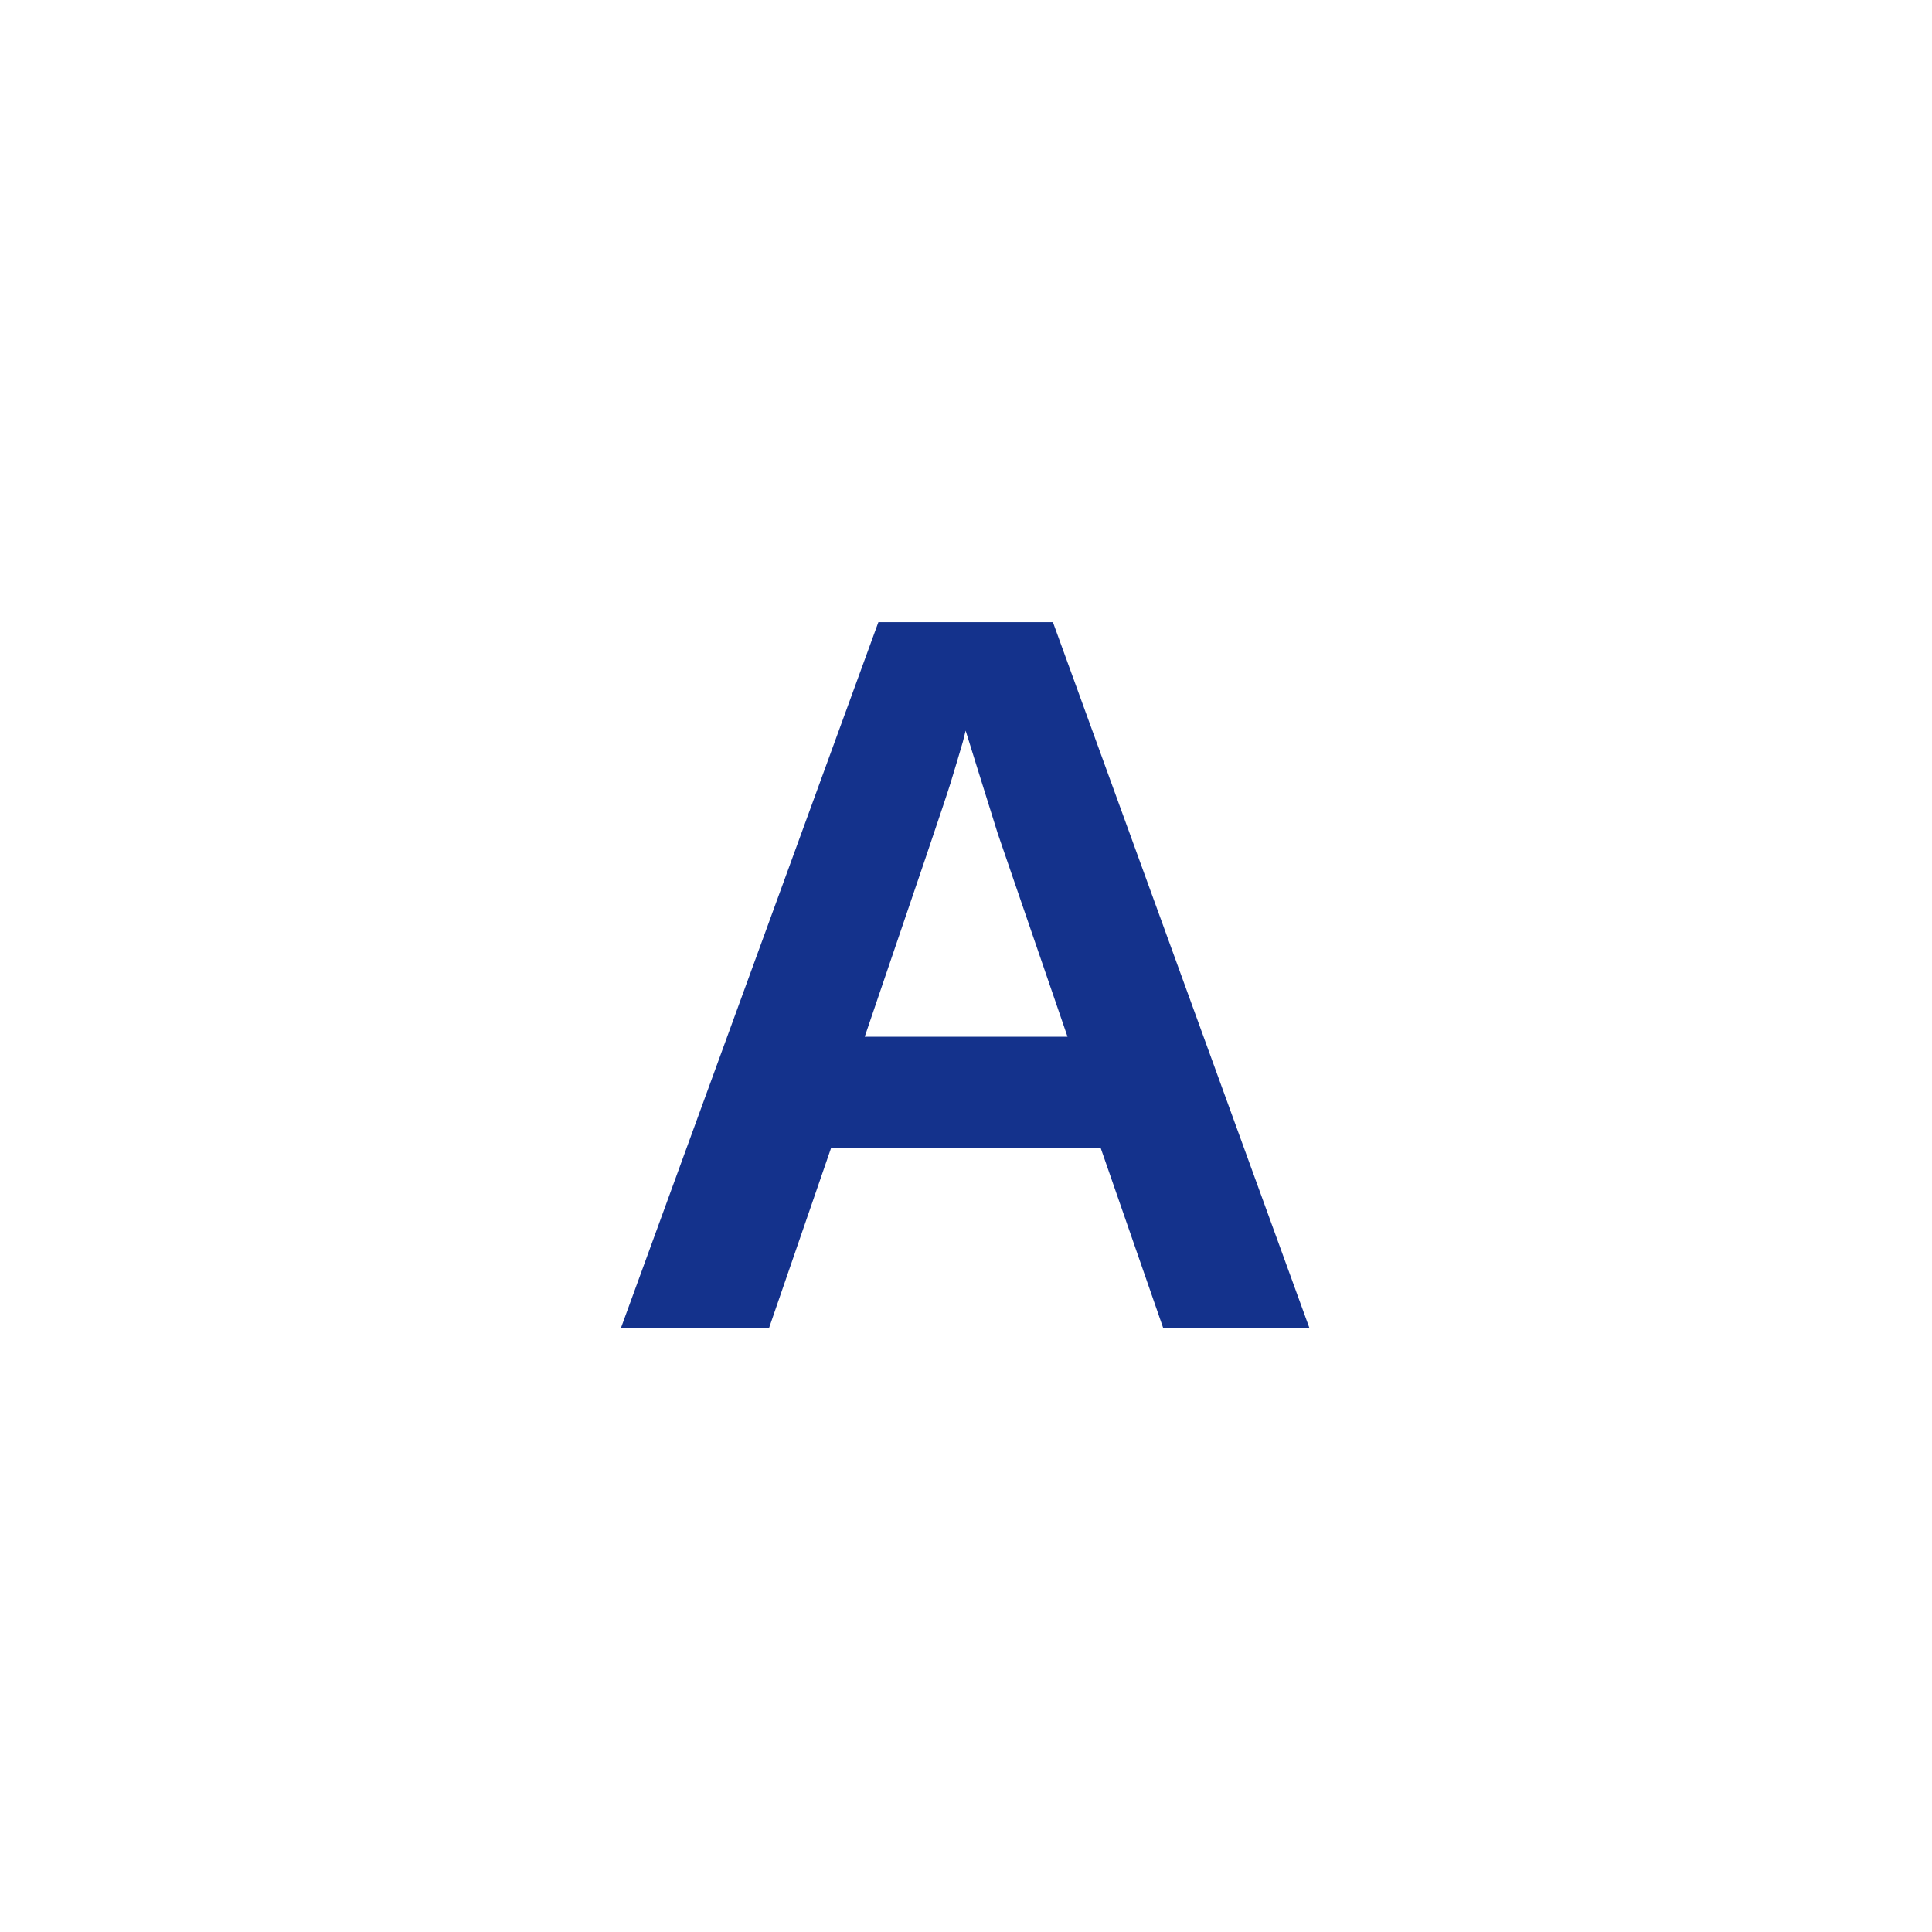
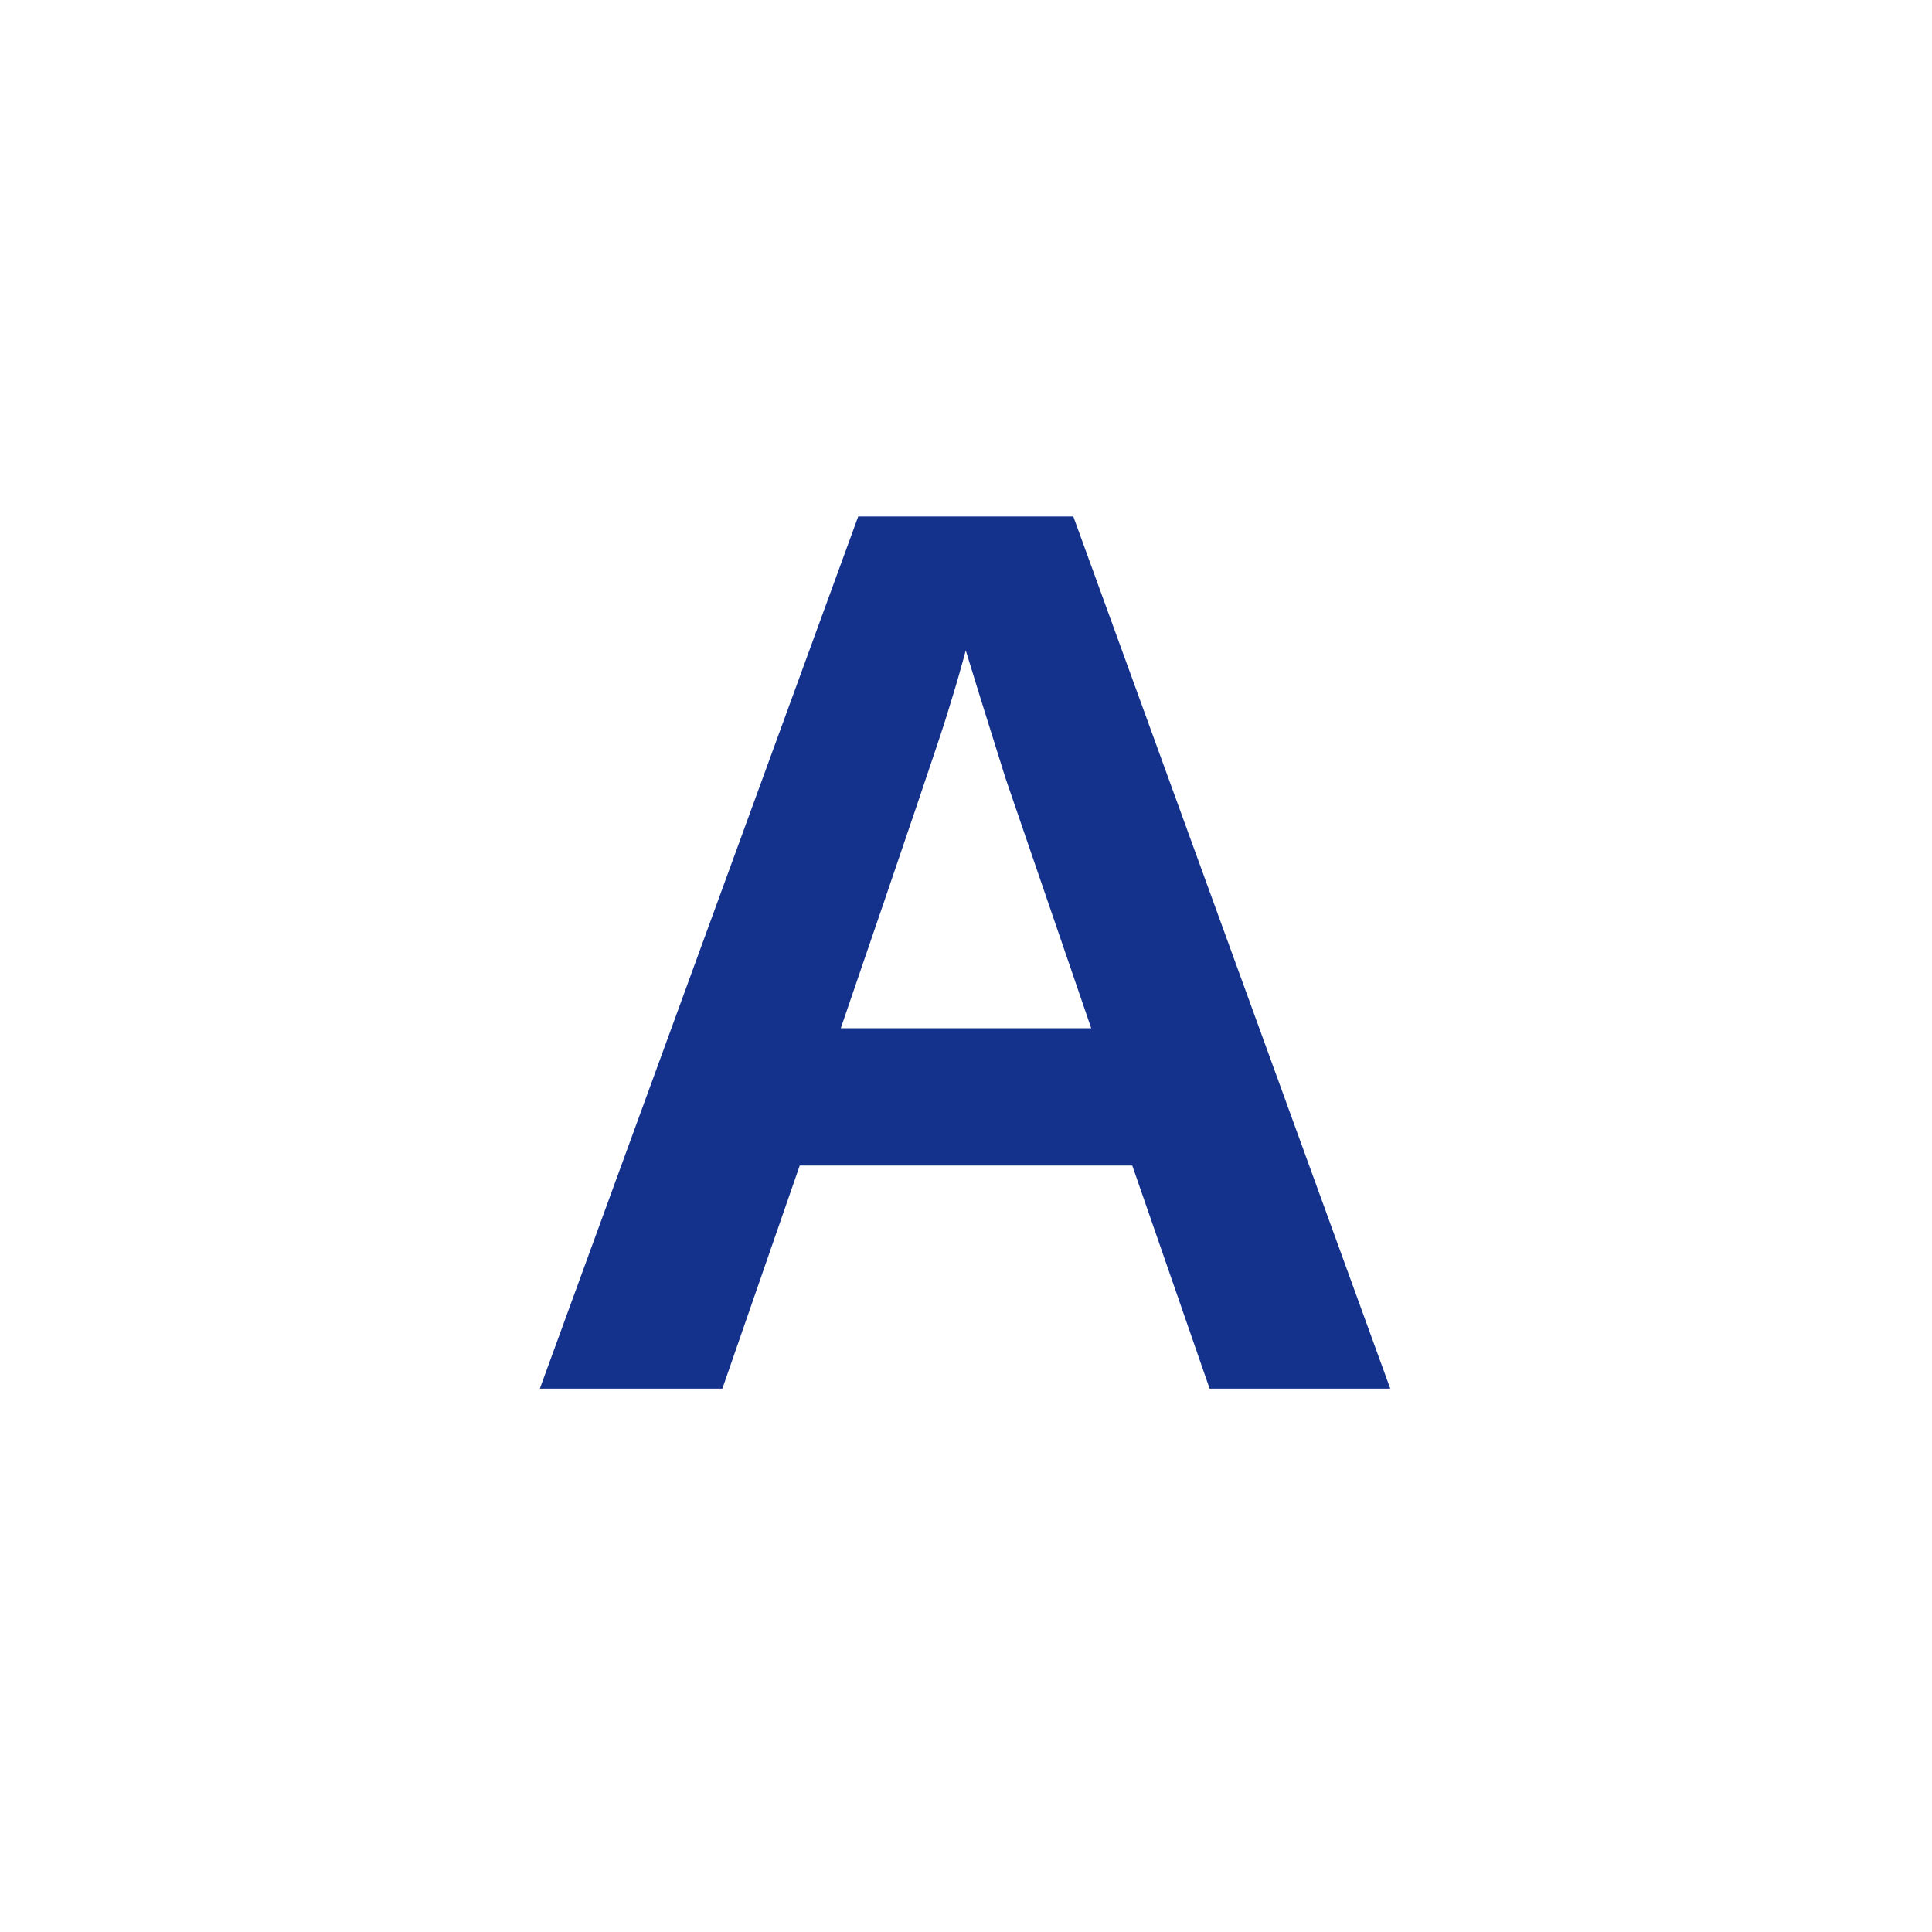
<svg xmlns="http://www.w3.org/2000/svg" viewBox="0 0 64 64">
  <rect width="64" height="64" fill="#ffffff" />
-   <text x="32" y="44" font-family="Arial, sans-serif" font-size="34" font-weight="700" fill="#14328C" text-anchor="middle">A</text>
+   <text x="32" y="46" font-family="Arial, sans-serif" font-size="42" font-weight="800" fill="#14328C" text-anchor="middle">A</text>
</svg>
